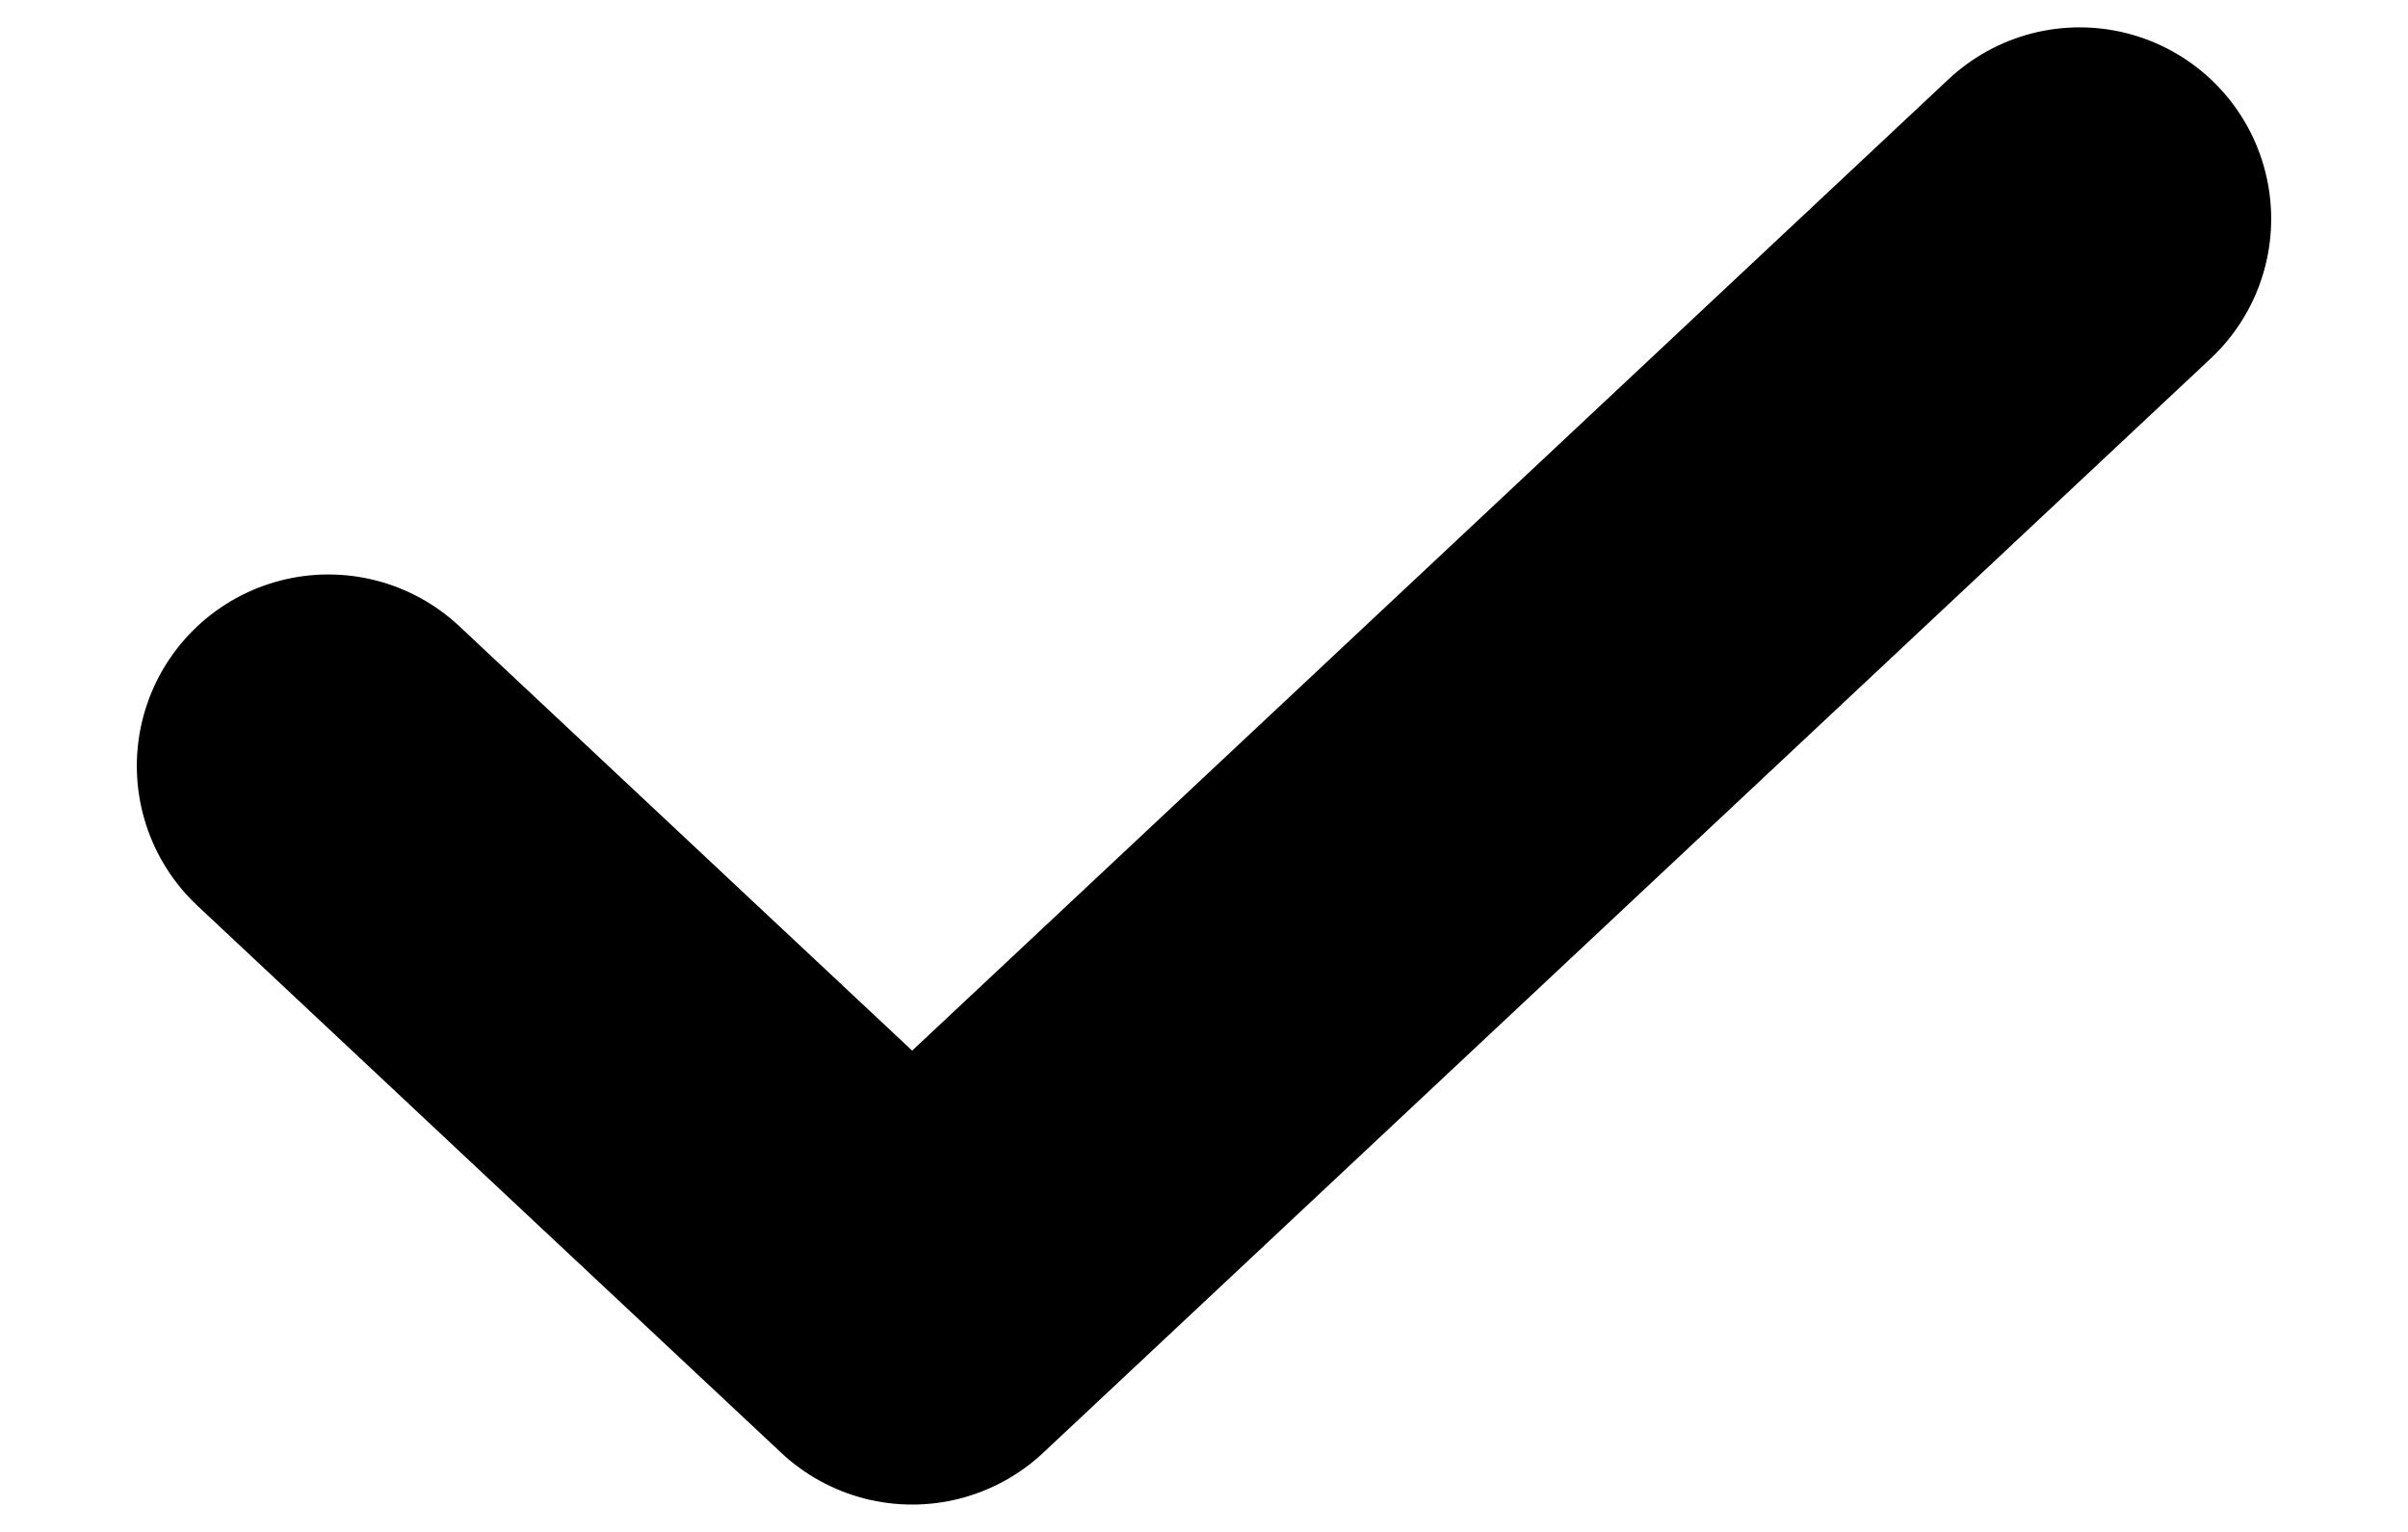
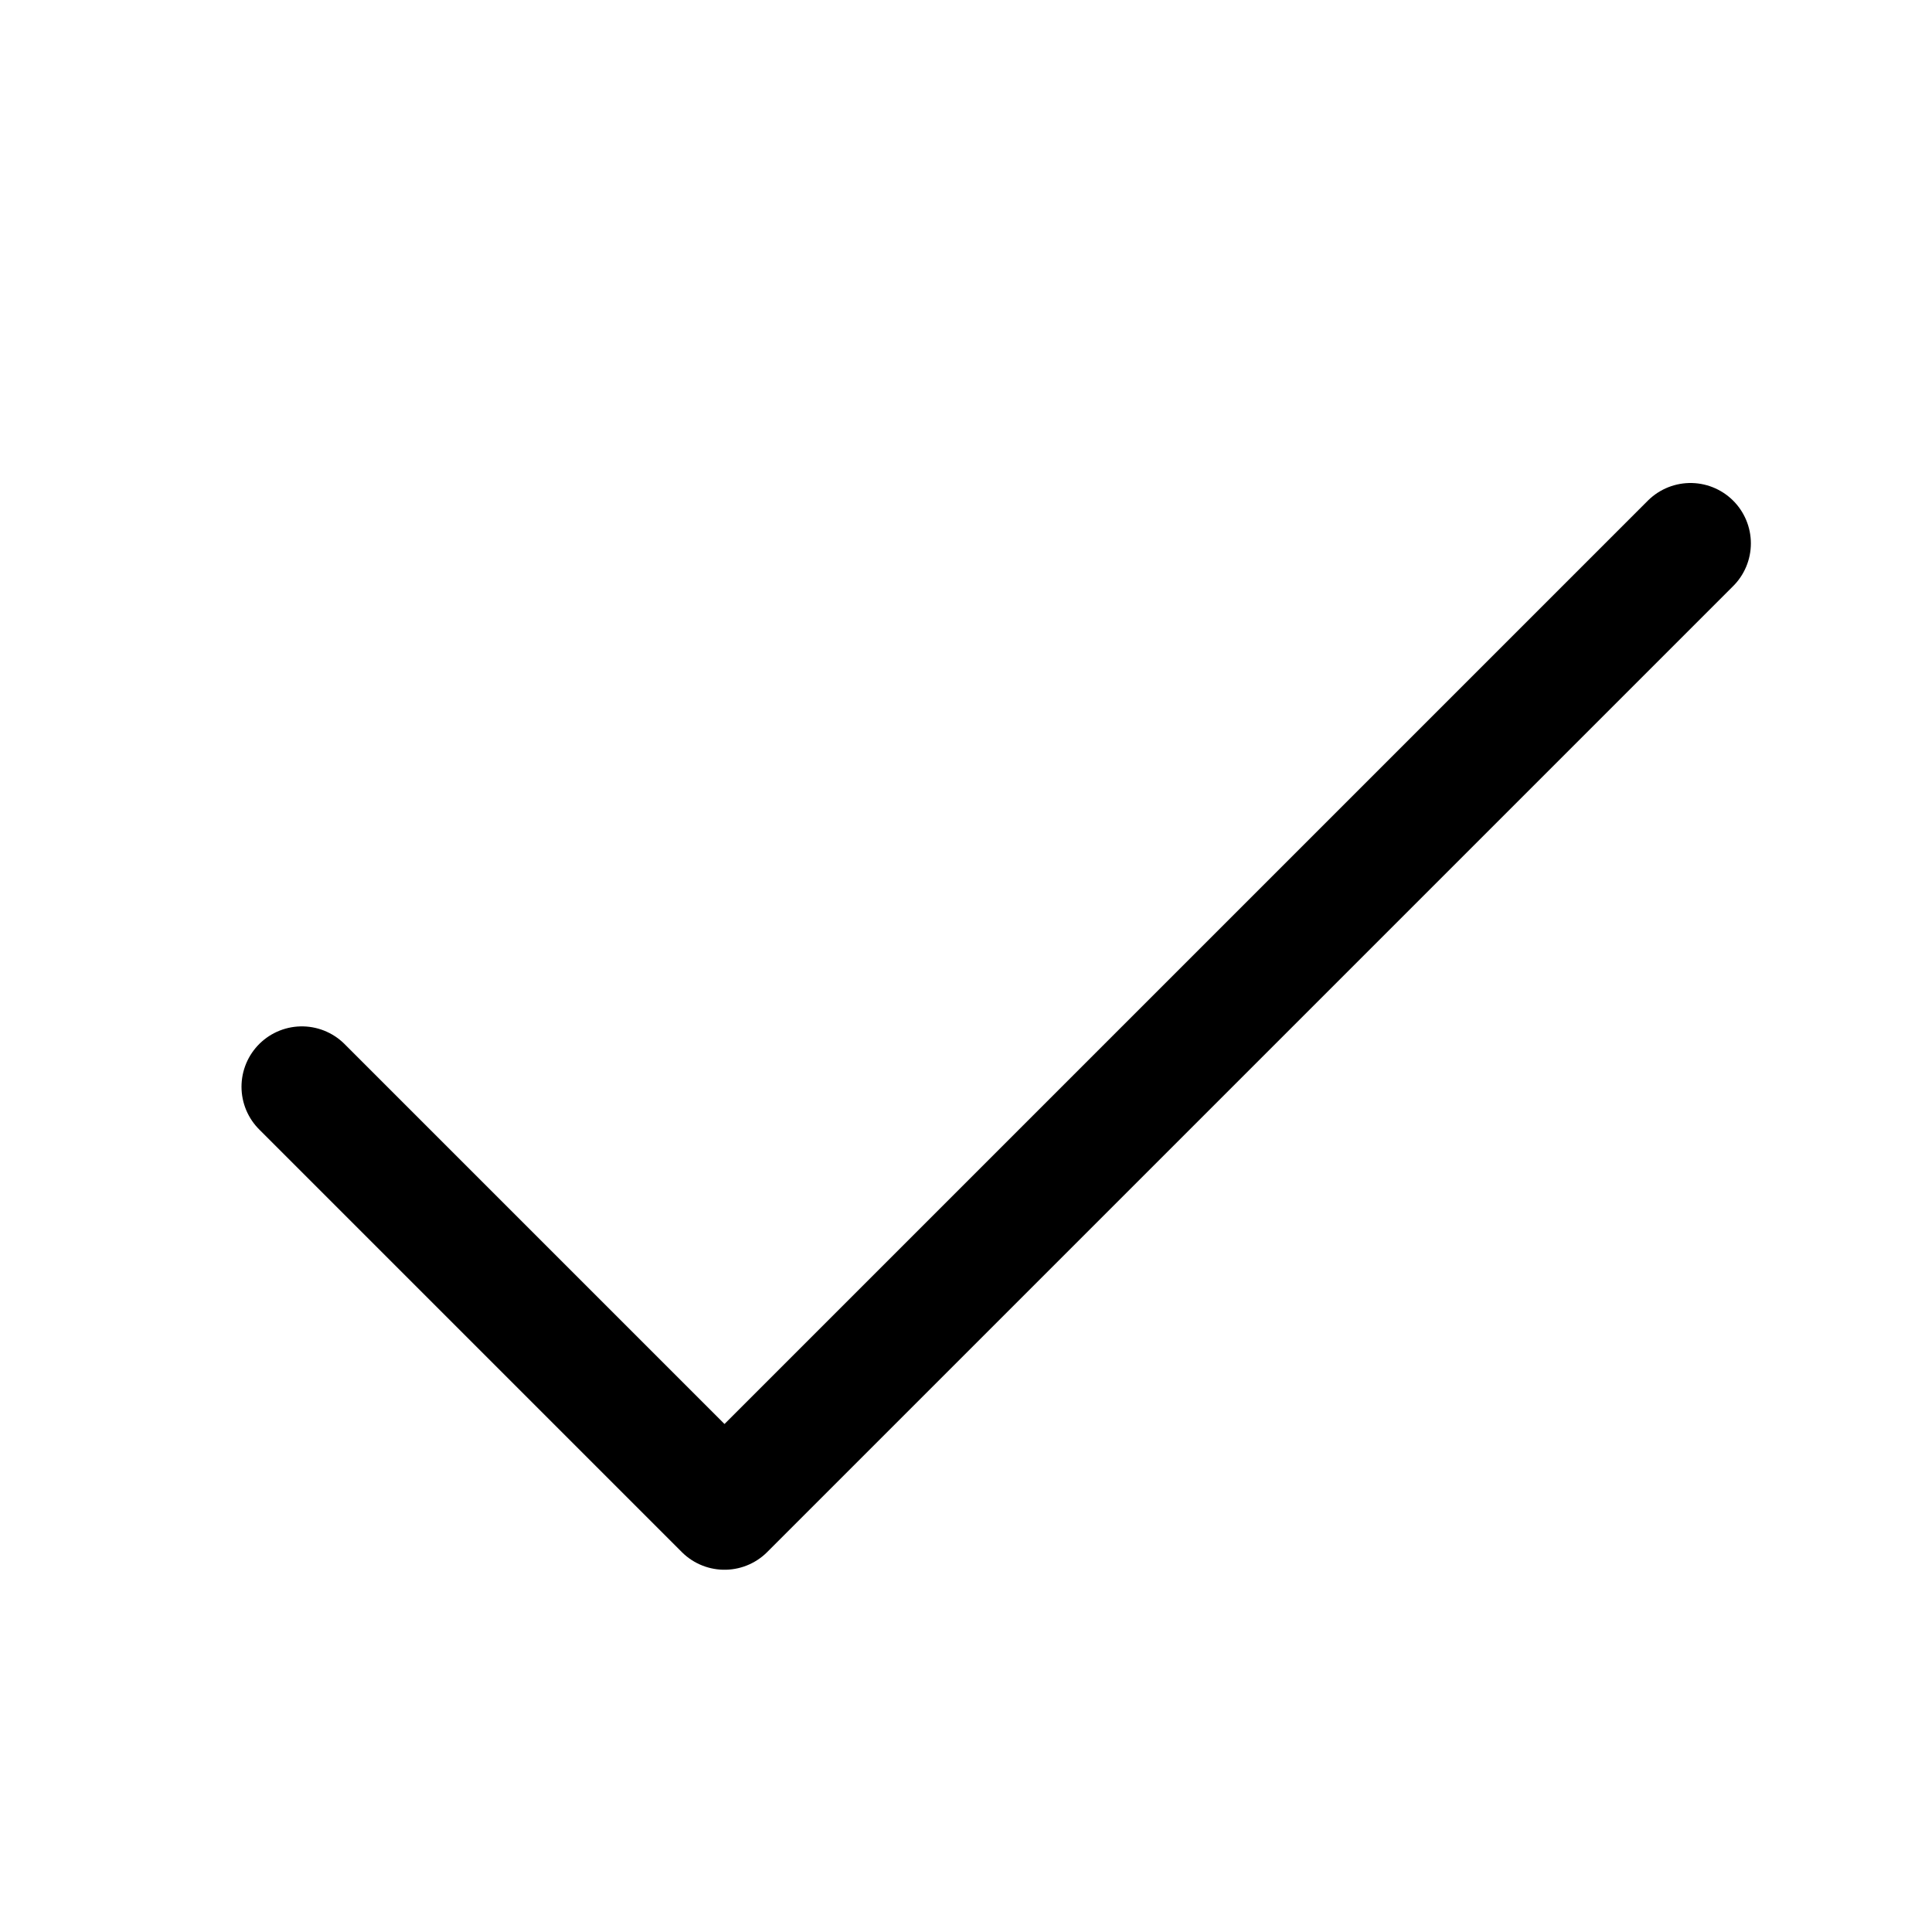
- <svg xmlns="http://www.w3.org/2000/svg" aria-hidden="true" class="icon icon-checkmark" width="1.1rem" height="0.7rem" viewBox="0 0 11 7" fill="none">
-   <path d="M1.5 3.5L2.833 4.75L4.167 6L9.5 1" stroke="currentColor" stroke-width="1.75" stroke-linecap="round" stroke-linejoin="round" />
+ <svg xmlns="http://www.w3.org/2000/svg" viewBox="0 0 256 256" class="icon-checkmark">
+   <rect width="256" height="256" fill="none" />
+   <polyline points="40 144 96 200 224 72" fill="none" stroke="currentColor" stroke-linecap="round" stroke-linejoin="round" stroke-width="16" />
</svg>
